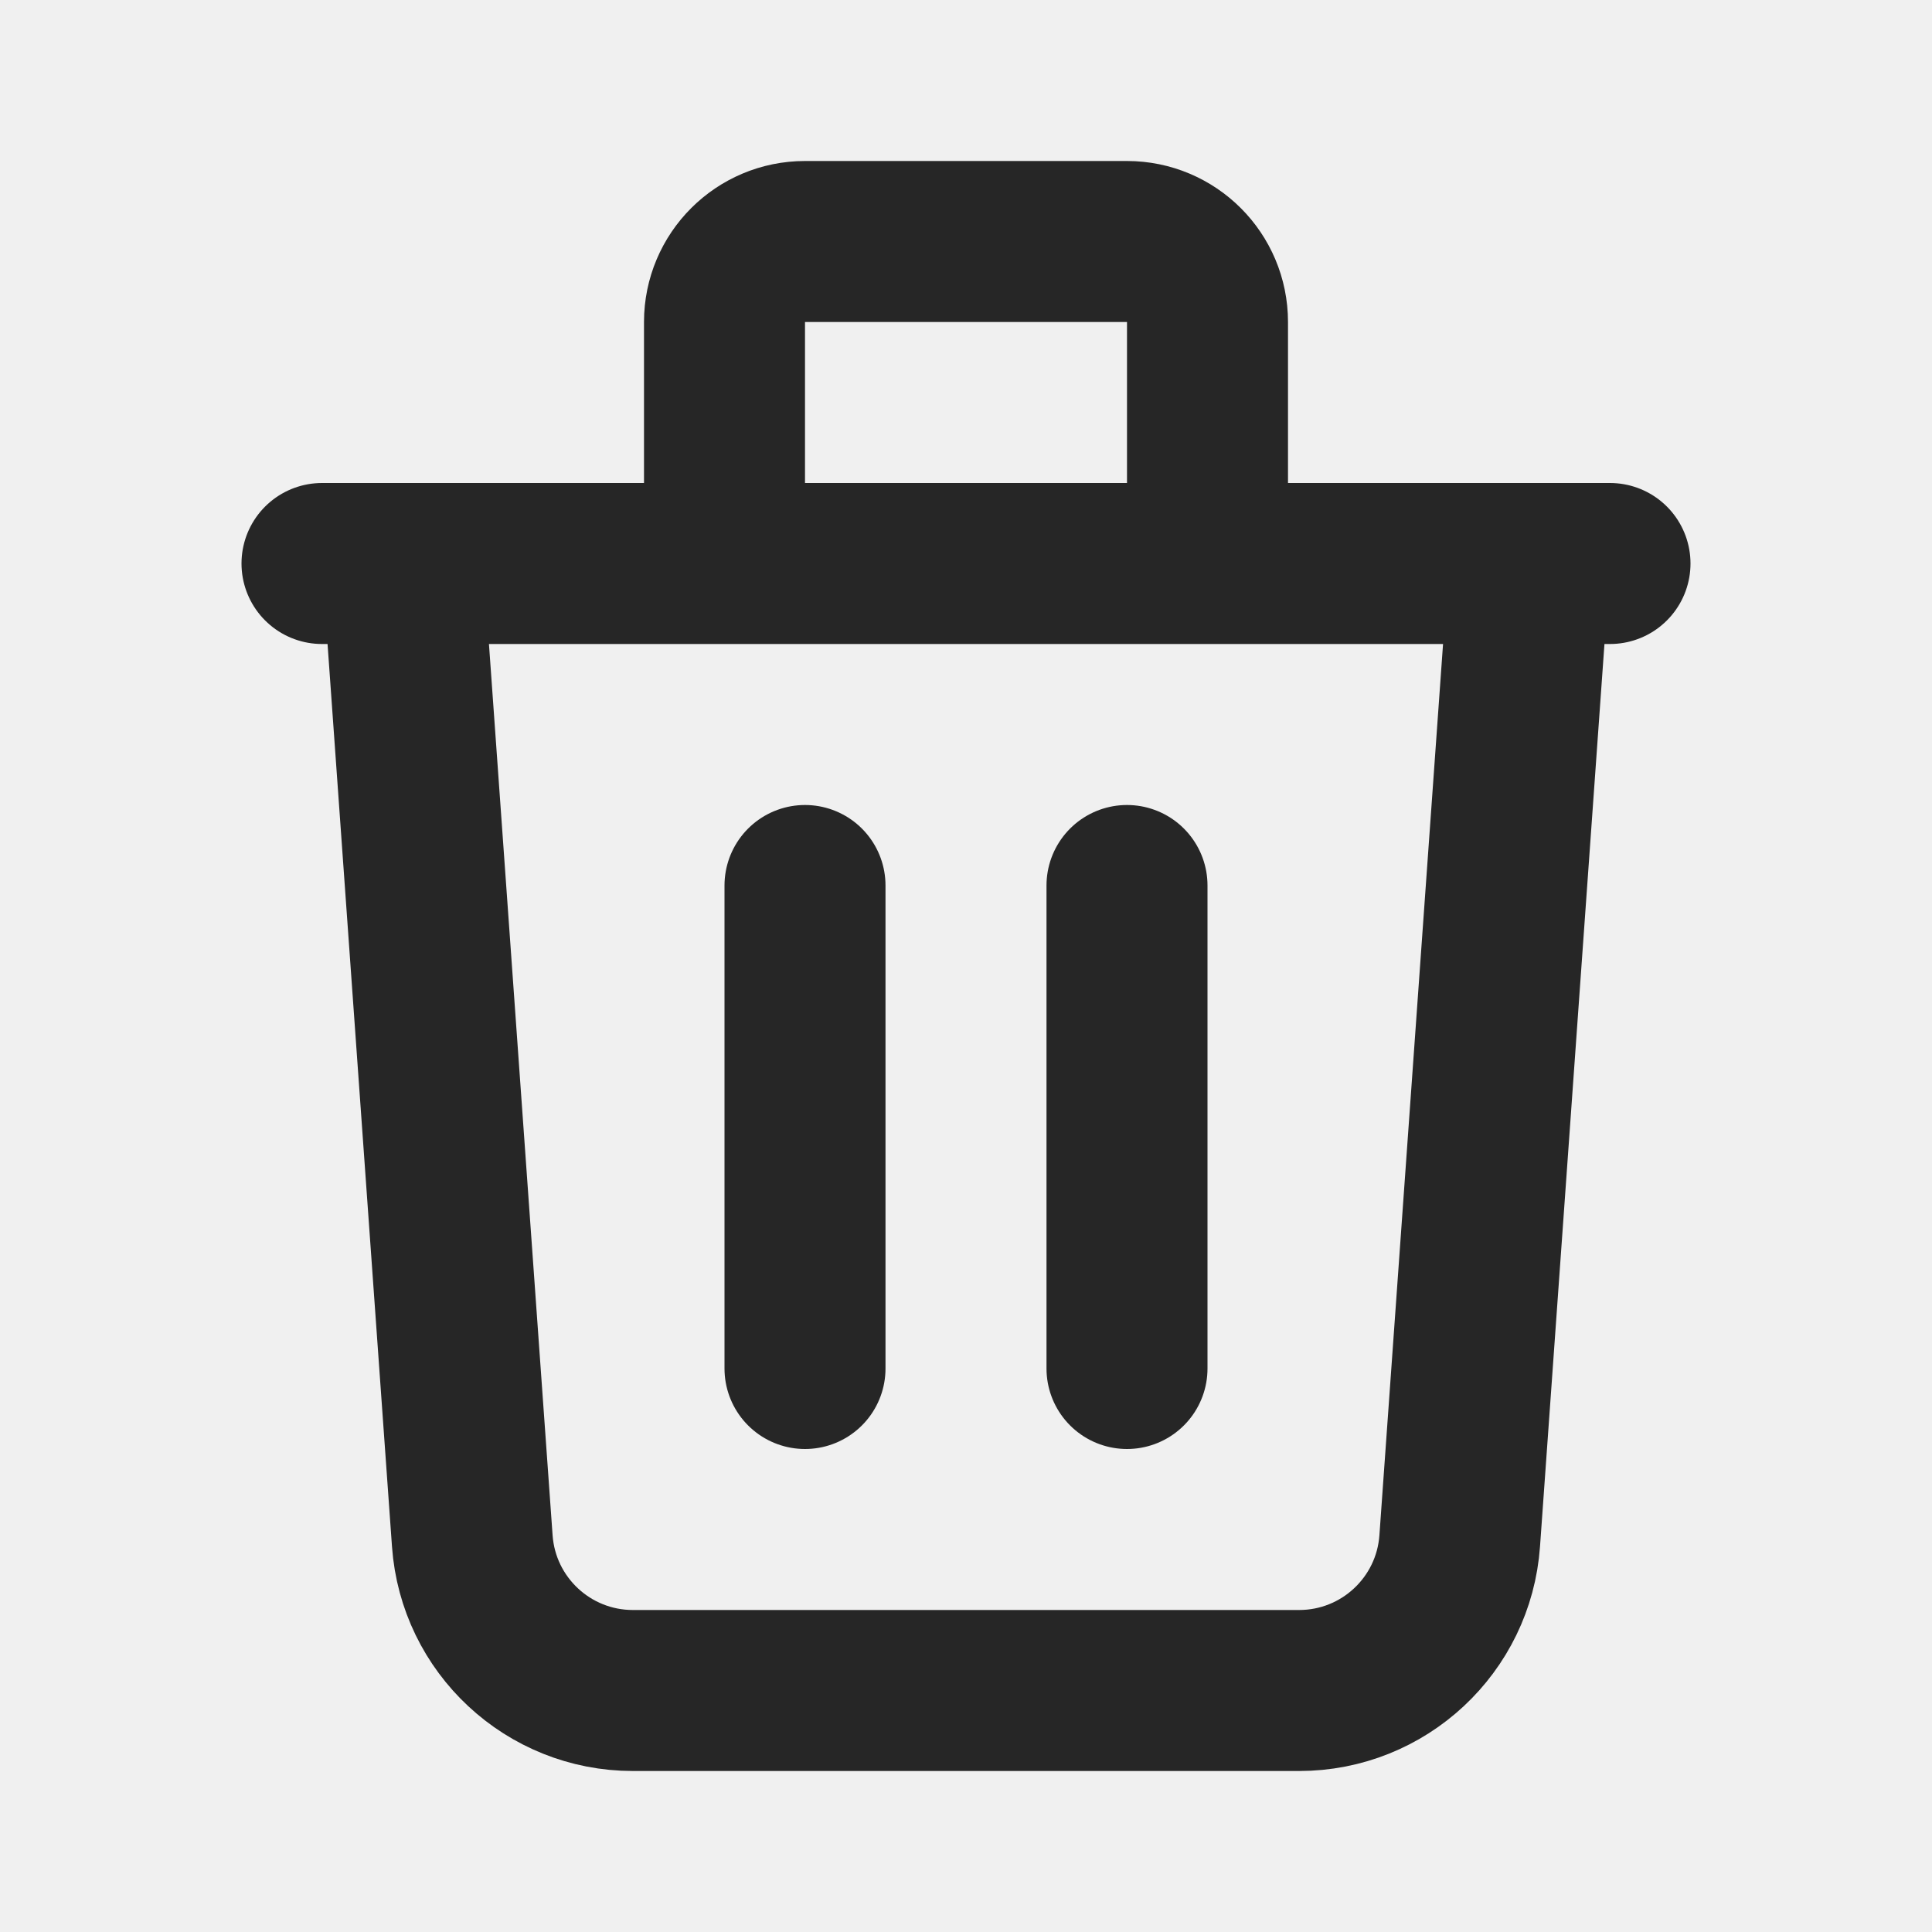
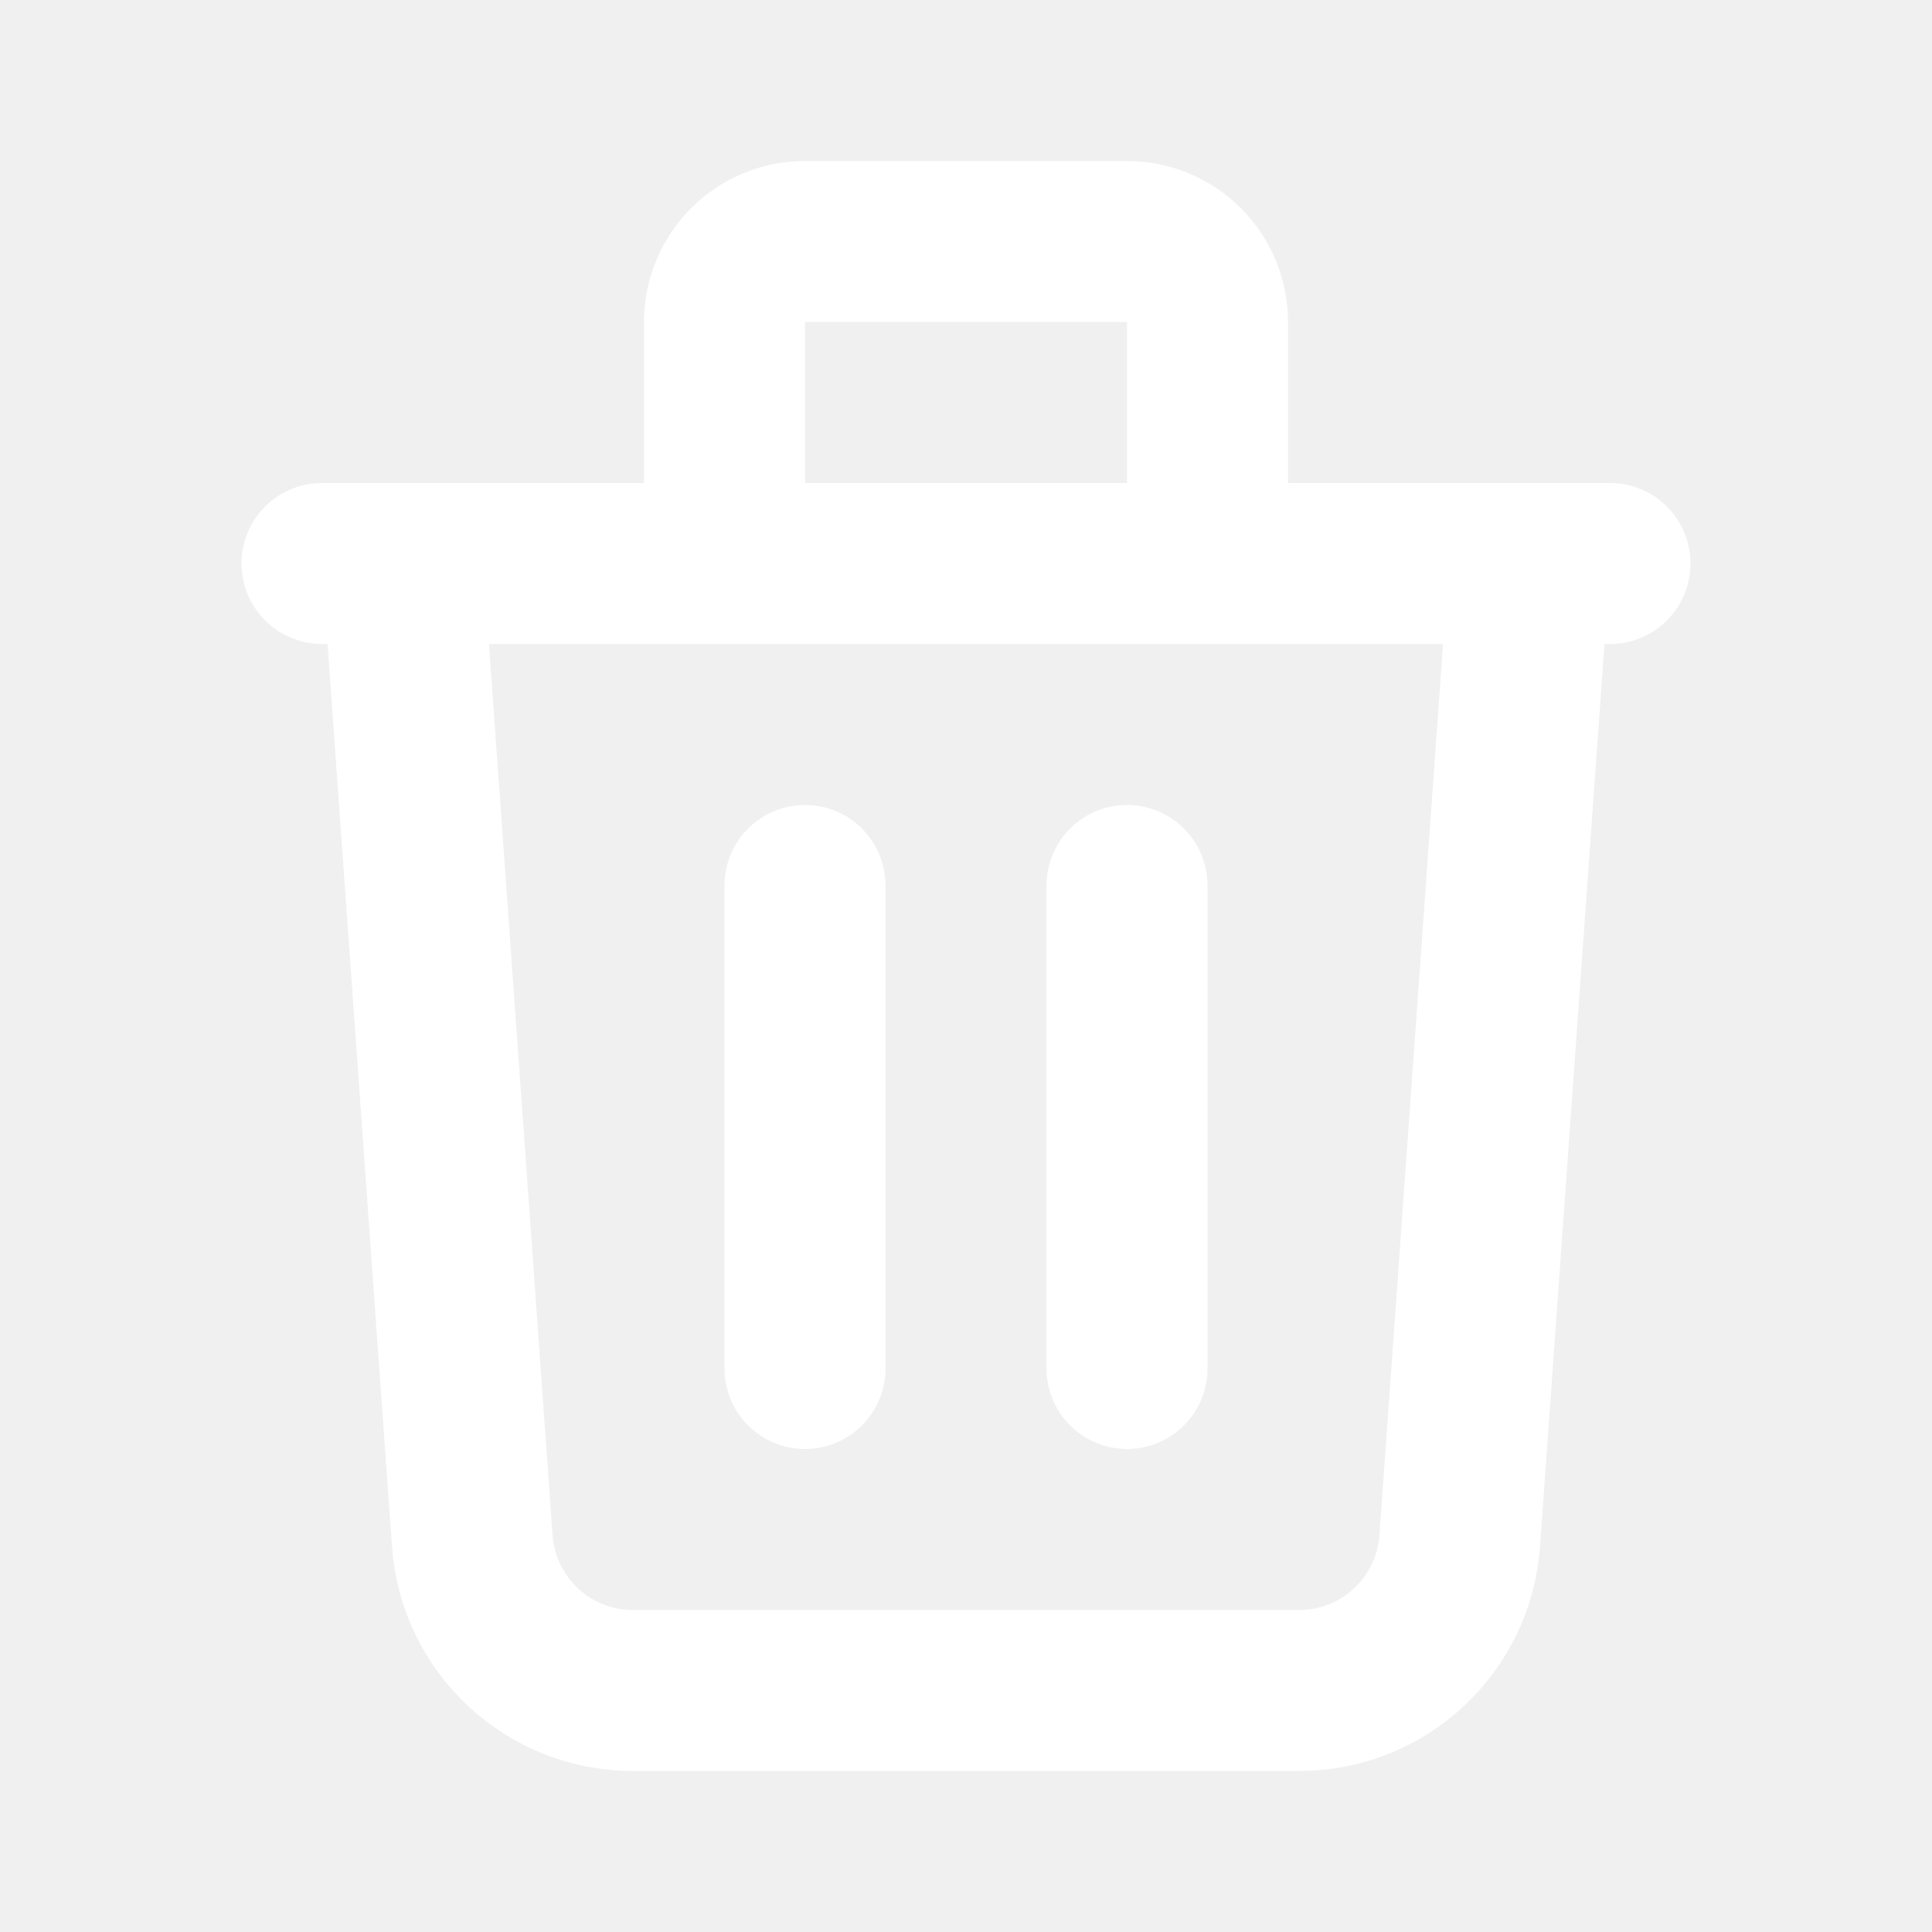
- <svg xmlns="http://www.w3.org/2000/svg" class="w-6 h-6" fill="none" stroke="#262626" viewBox="0 0 24 24">
+ <svg xmlns="http://www.w3.org/2000/svg" class="w-6 h-6" fill="none" stroke="#fff" viewBox="0 0 24 24">
  <path stroke-linecap="round" stroke-linejoin="round" stroke-width="2" d="M19 7l-.867 12.142A2 2 0 0116.138 21H7.862a2 2 0 01-1.995-1.858L5 7m5 4v6m4-6v6m1-10V4a1 1 0 00-1-1h-4a1 1 0 00-1 1v3M4 7h16" />
</svg>
